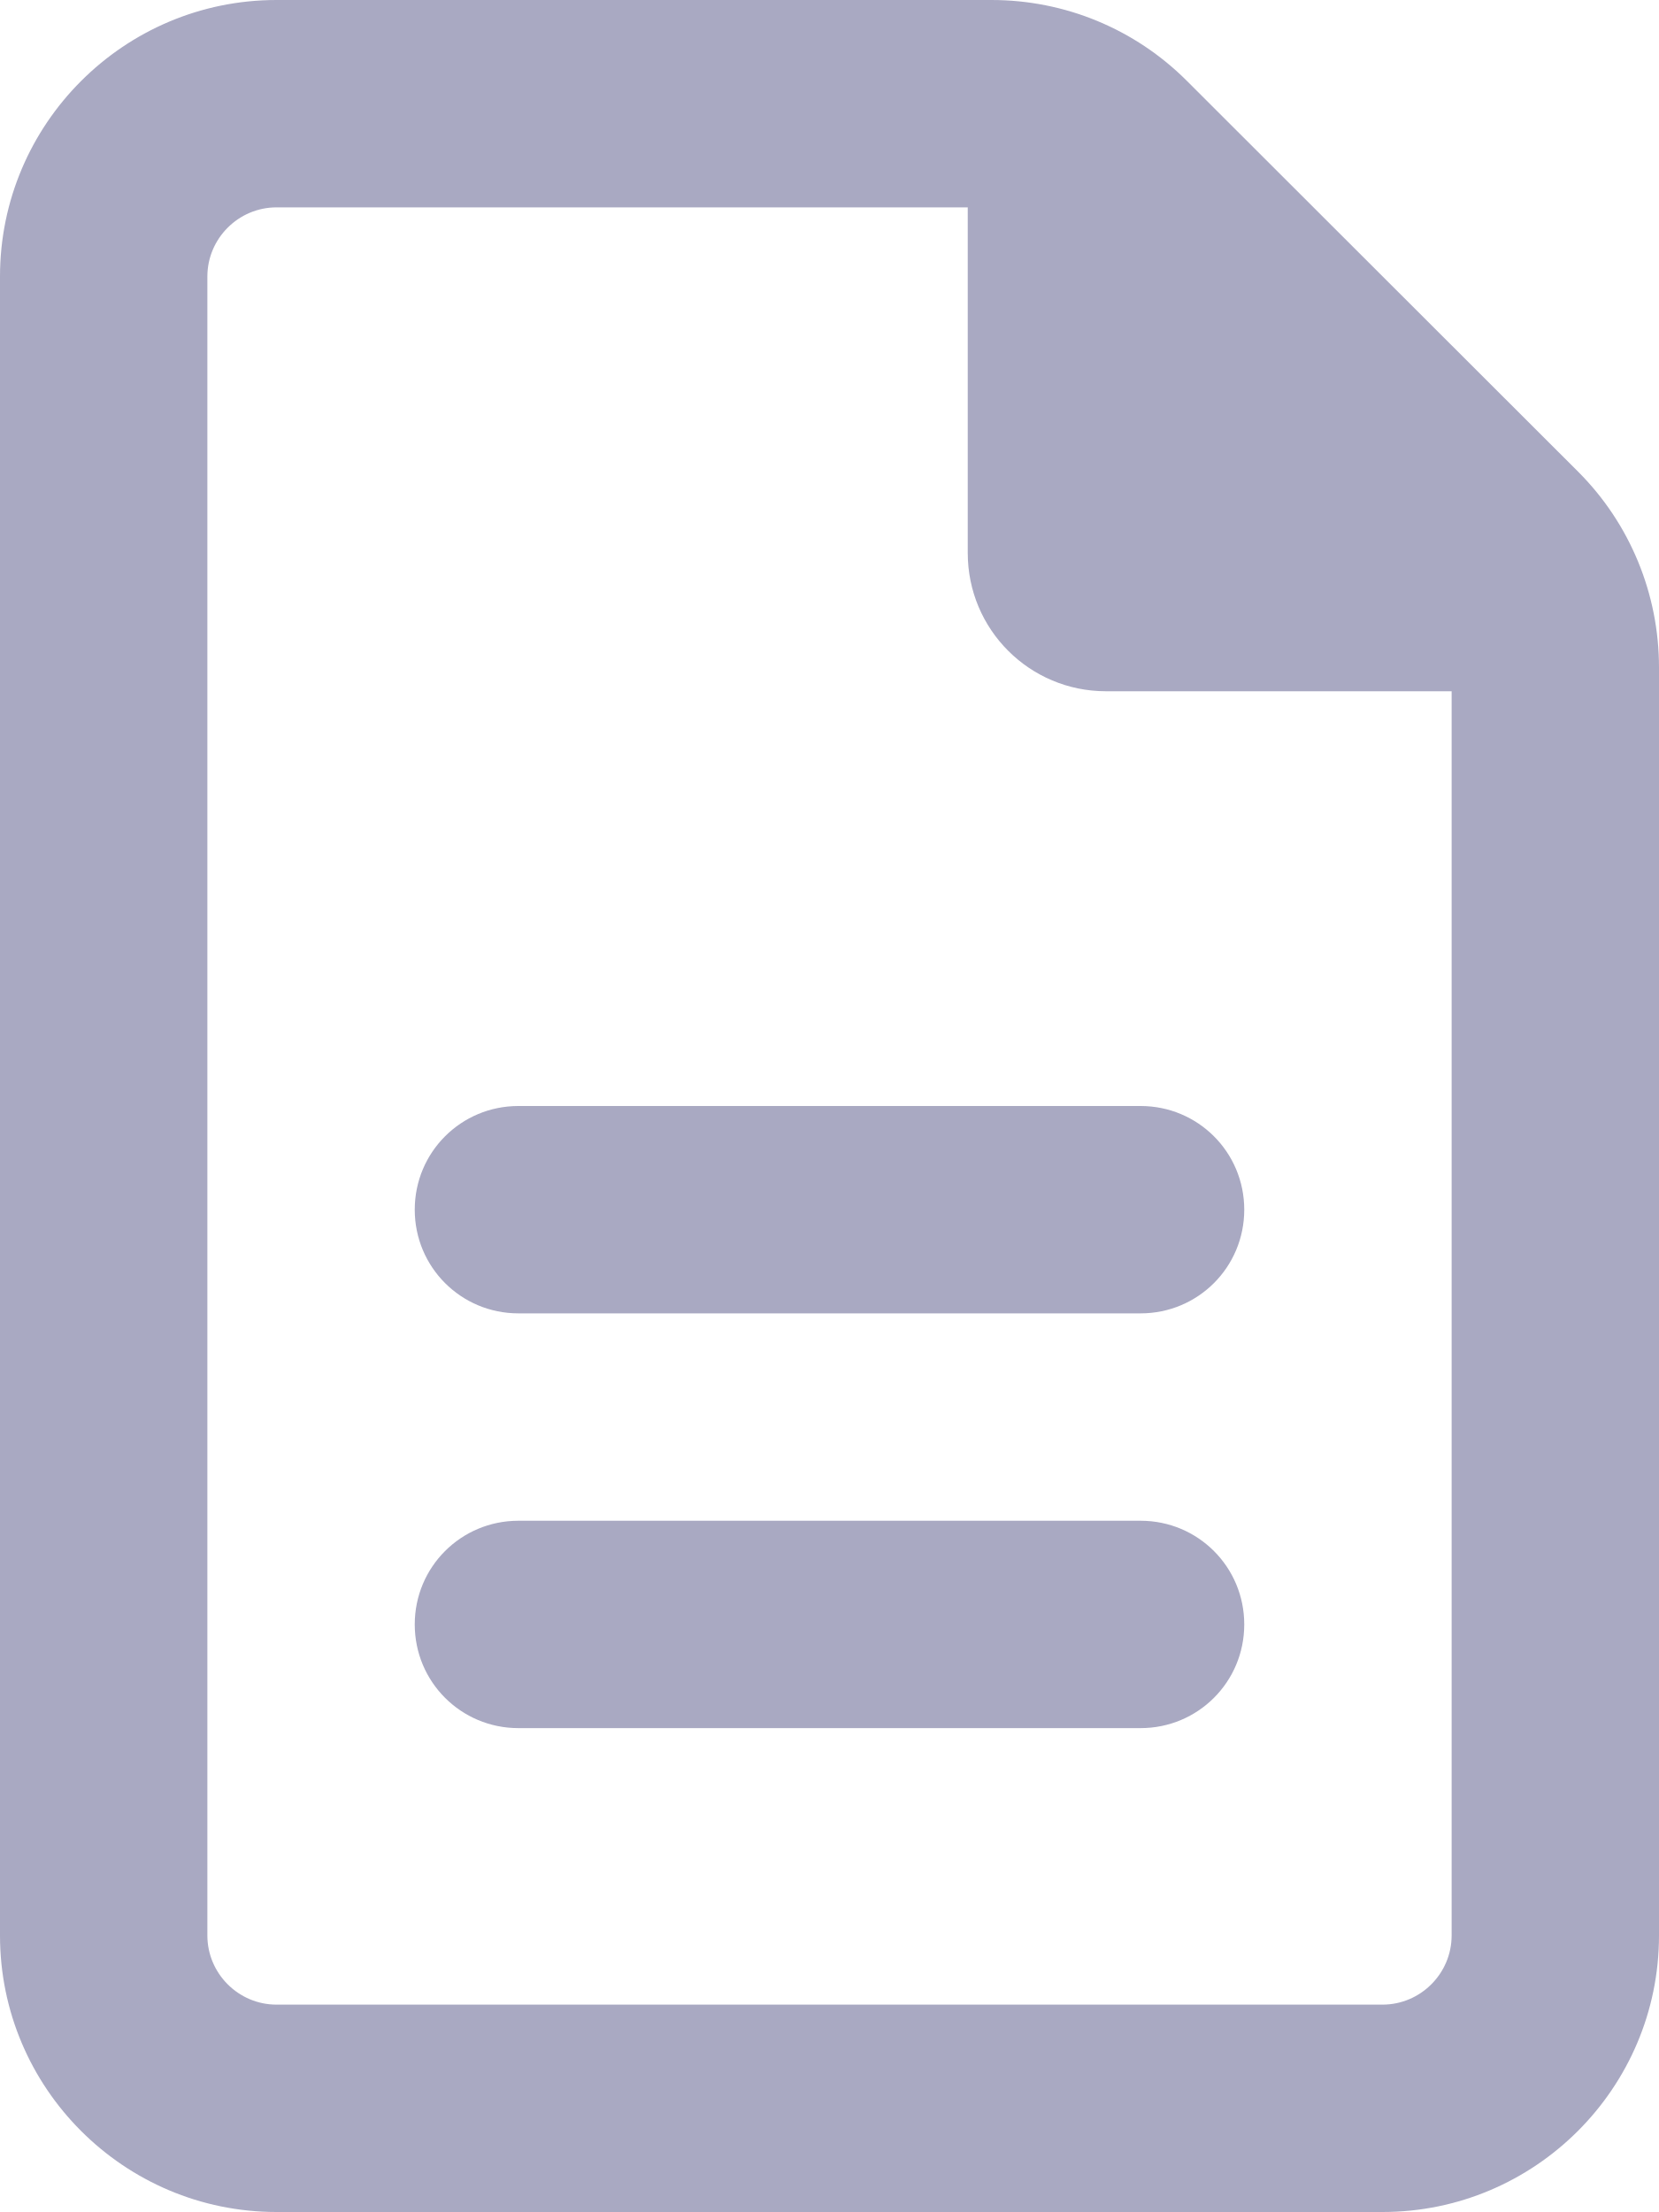
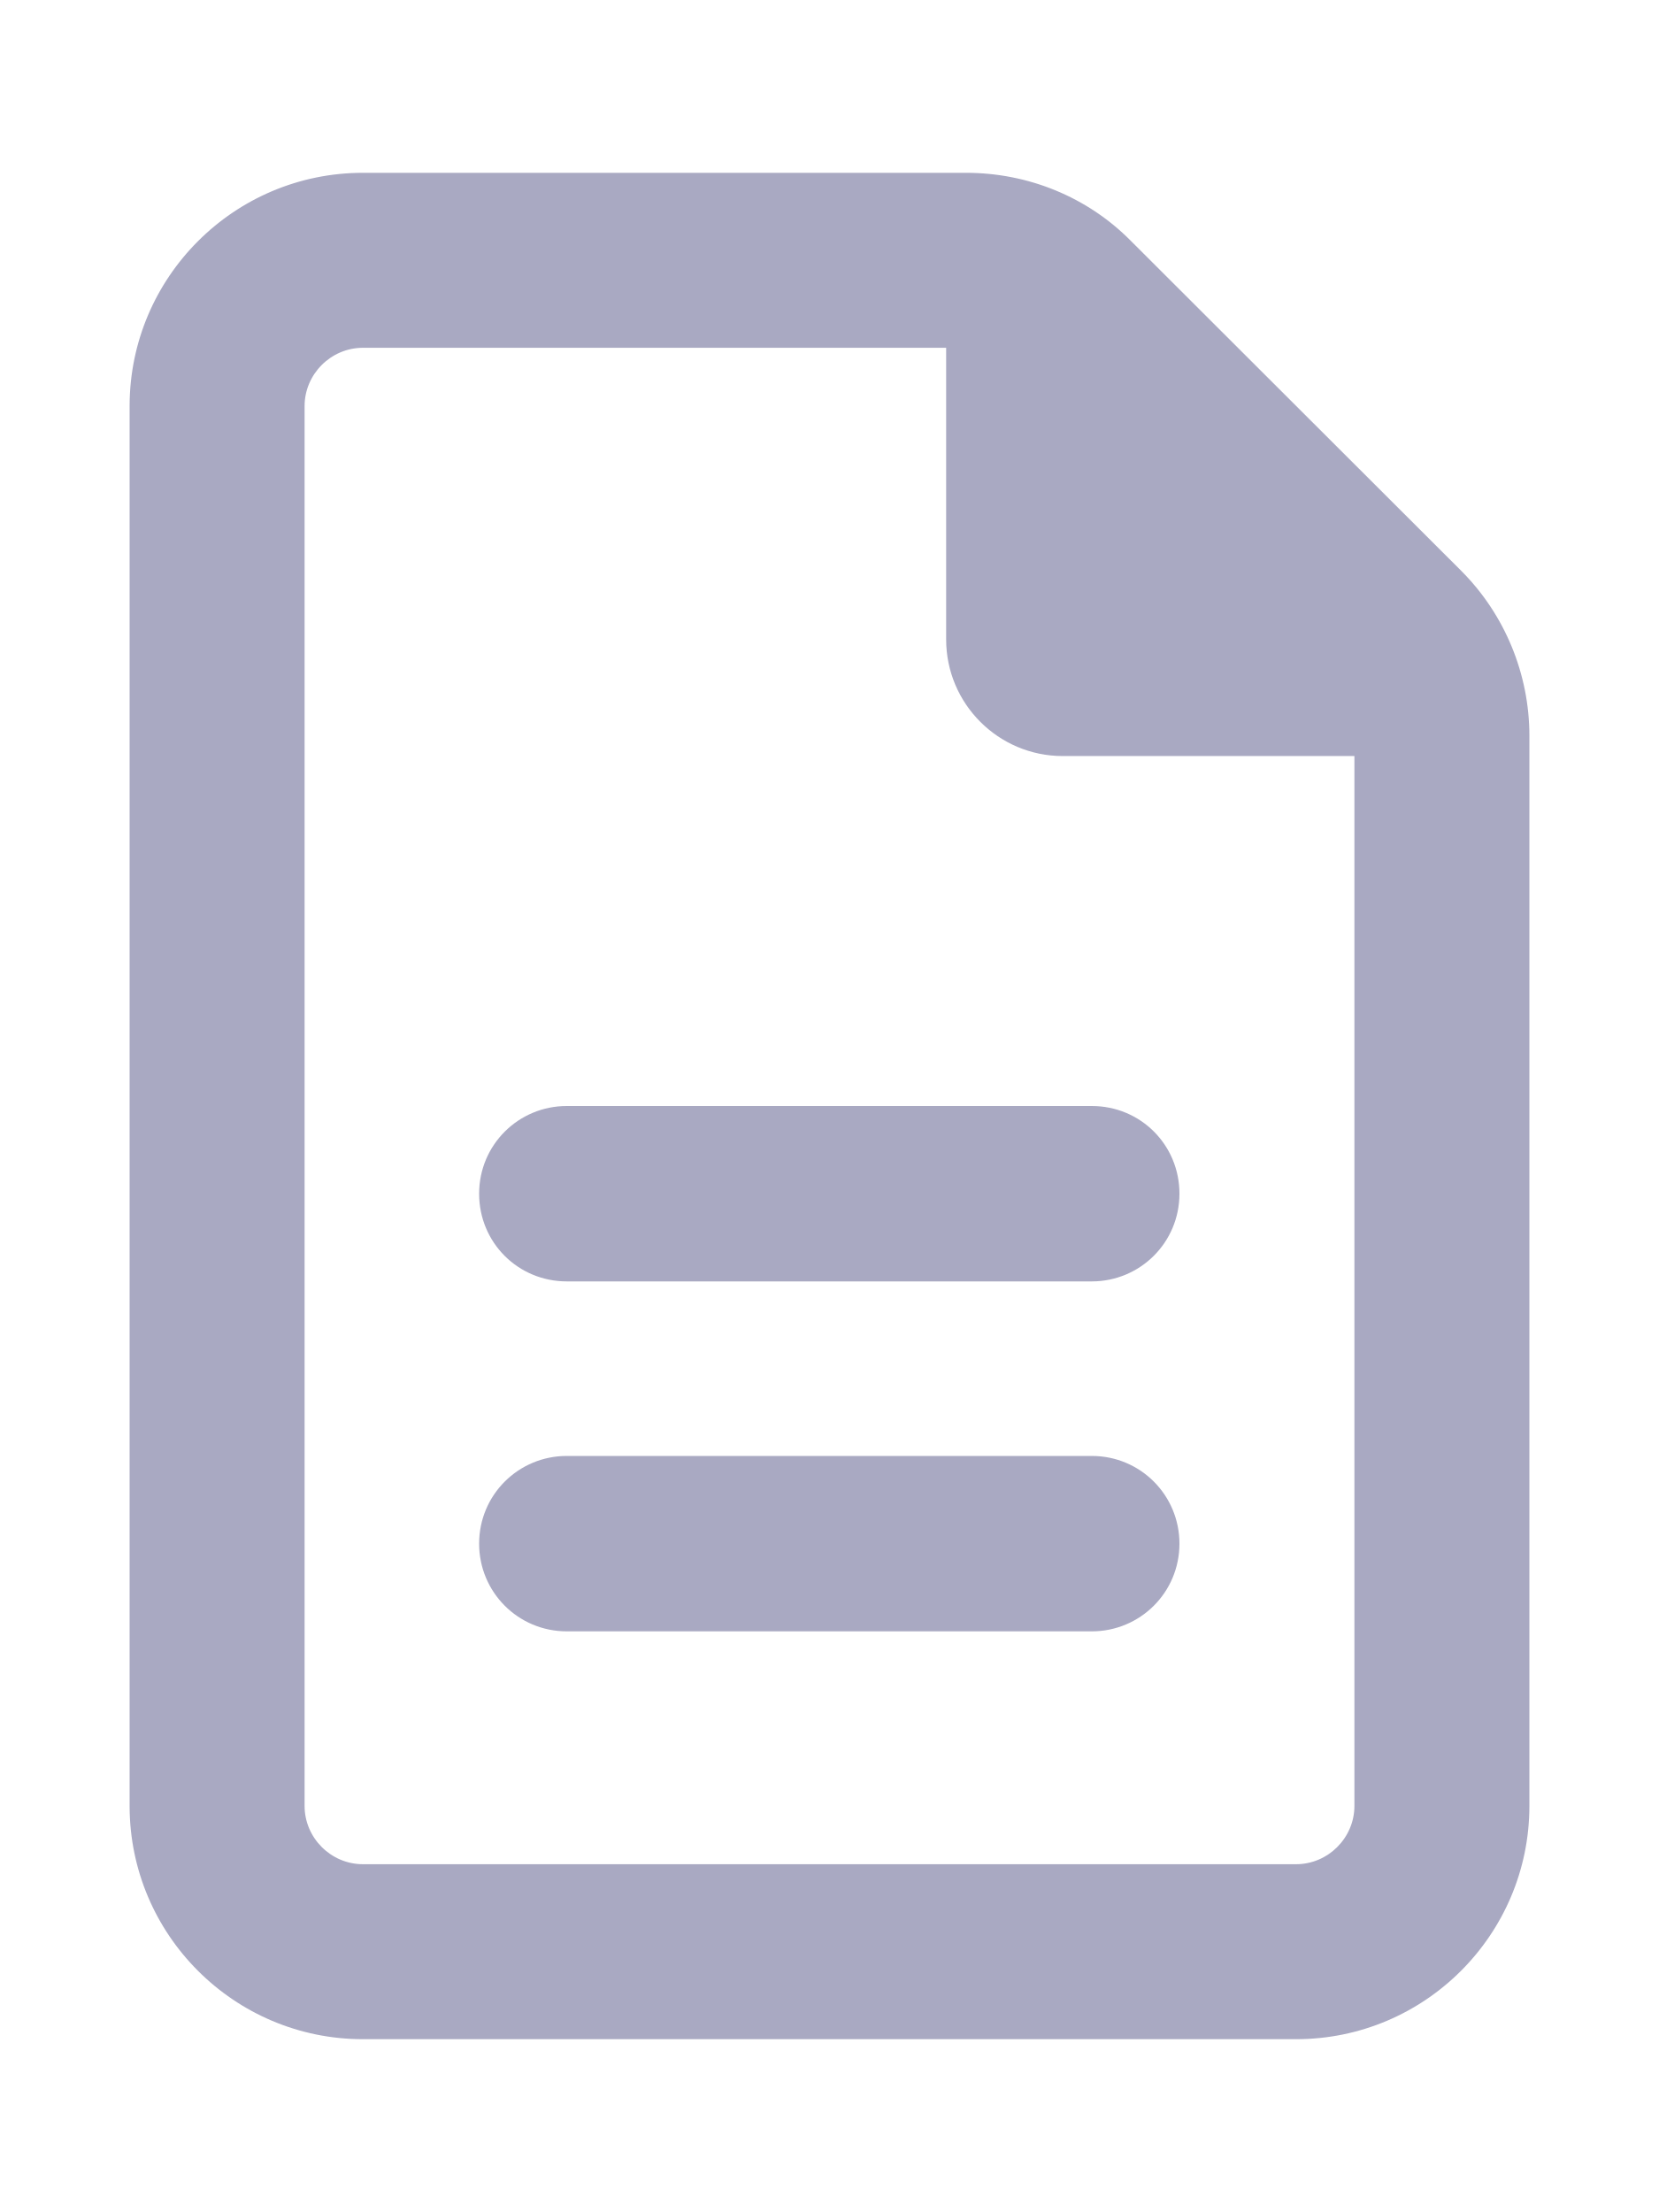
<svg xmlns="http://www.w3.org/2000/svg" version="1.1" id="Layer_1" x="0px" y="0px" viewBox="0 0 384 512" style="enable-background:new 0 0 384 512;" xml:space="preserve">
  <style type="text/css">
	.st0{fill:#A9A9C2;}
</style>
-   <path class="st0" d="M64,464c-8.8,0-16-7.2-16-16V64c0-8.8,7.2-16,16-16h160v80c0,17.7,14.3,32,32,32h80v288c0,8.8-7.2,16-16,16H64z   M64,0C28.7,0,0,28.7,0,64v384c0,35.3,28.7,64,64,64h256c35.3,0,64-28.7,64-64V154.5c0-17-6.7-33.3-18.7-45.3l-90.6-90.5  C262.7,6.7,246.5,0,229.5,0H64z M120,256c-13.3,0-24,10.7-24,24s10.7,24,24,24h144c13.3,0,24-10.7,24-24s-10.7-24-24-24H120z   M120,352c-13.3,0-24,10.7-24,24s10.7,24,24,24h144c13.3,0,24-10.7,24-24s-10.7-24-24-24H120z" />
+   <path class="st0" d="M84,431.5c-7.4,0-13.5-6.1-13.5-13.5V94c0-7.4,6.1-13.5,13.5-13.5h135V148c0,14.9,12.1,27,27,27h67.5v243  c0,7.4-6.1,13.5-13.5,13.5H84z M84,40c-29.8,0-54,24.2-54,54V418c0,29.8,24.2,54,54,54h216c29.8,0,54-24.2,54-54V170.3  c0-14.3-5.7-28.1-15.8-38.2l-76.5-76.4C251.7,45.6,238,40,223.6,40H84z M131.2,256c-11.2,0-20.3,9-20.3,20.3s9,20.3,20.3,20.3h121.5  c11.2,0,20.3-9,20.3-20.3s-9-20.3-20.3-20.3H131.2z M131.2,337c-11.2,0-20.3,9-20.3,20.3c0,11.2,9,20.3,20.3,20.3h121.5  c11.2,0,20.3-9,20.3-20.3c0-11.2-9-20.3-20.3-20.3H131.2z" />
</svg>
